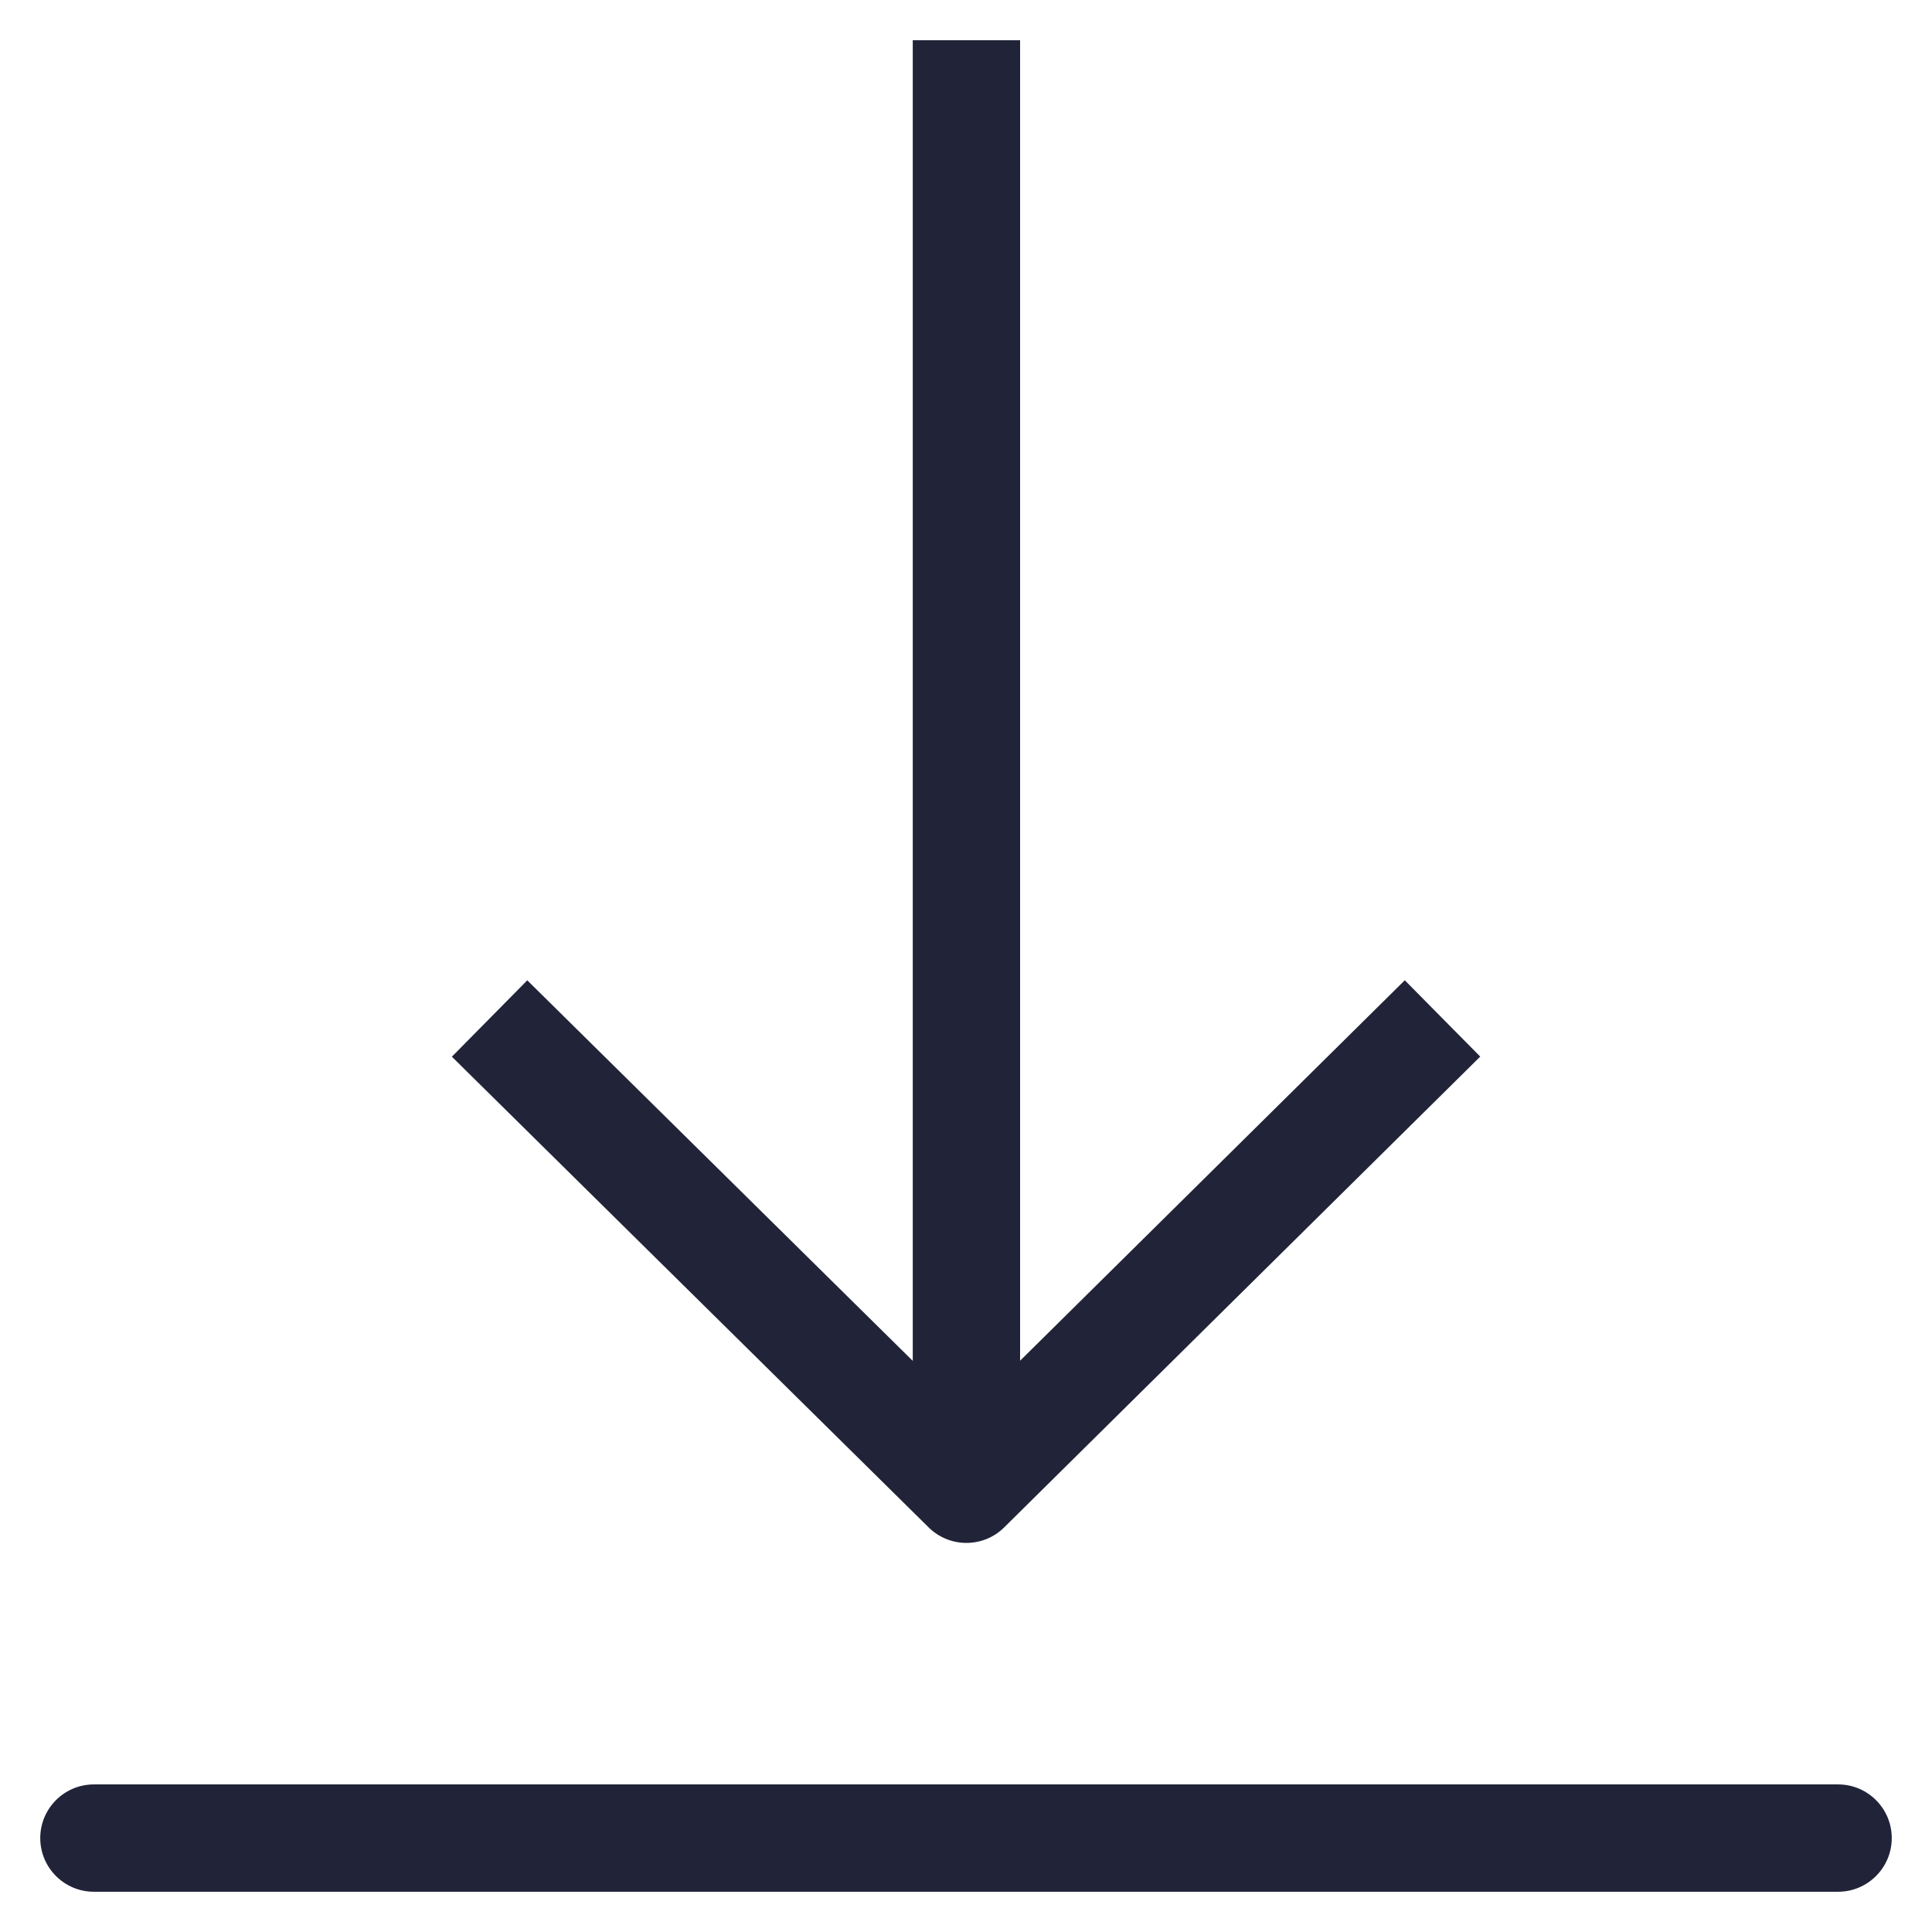
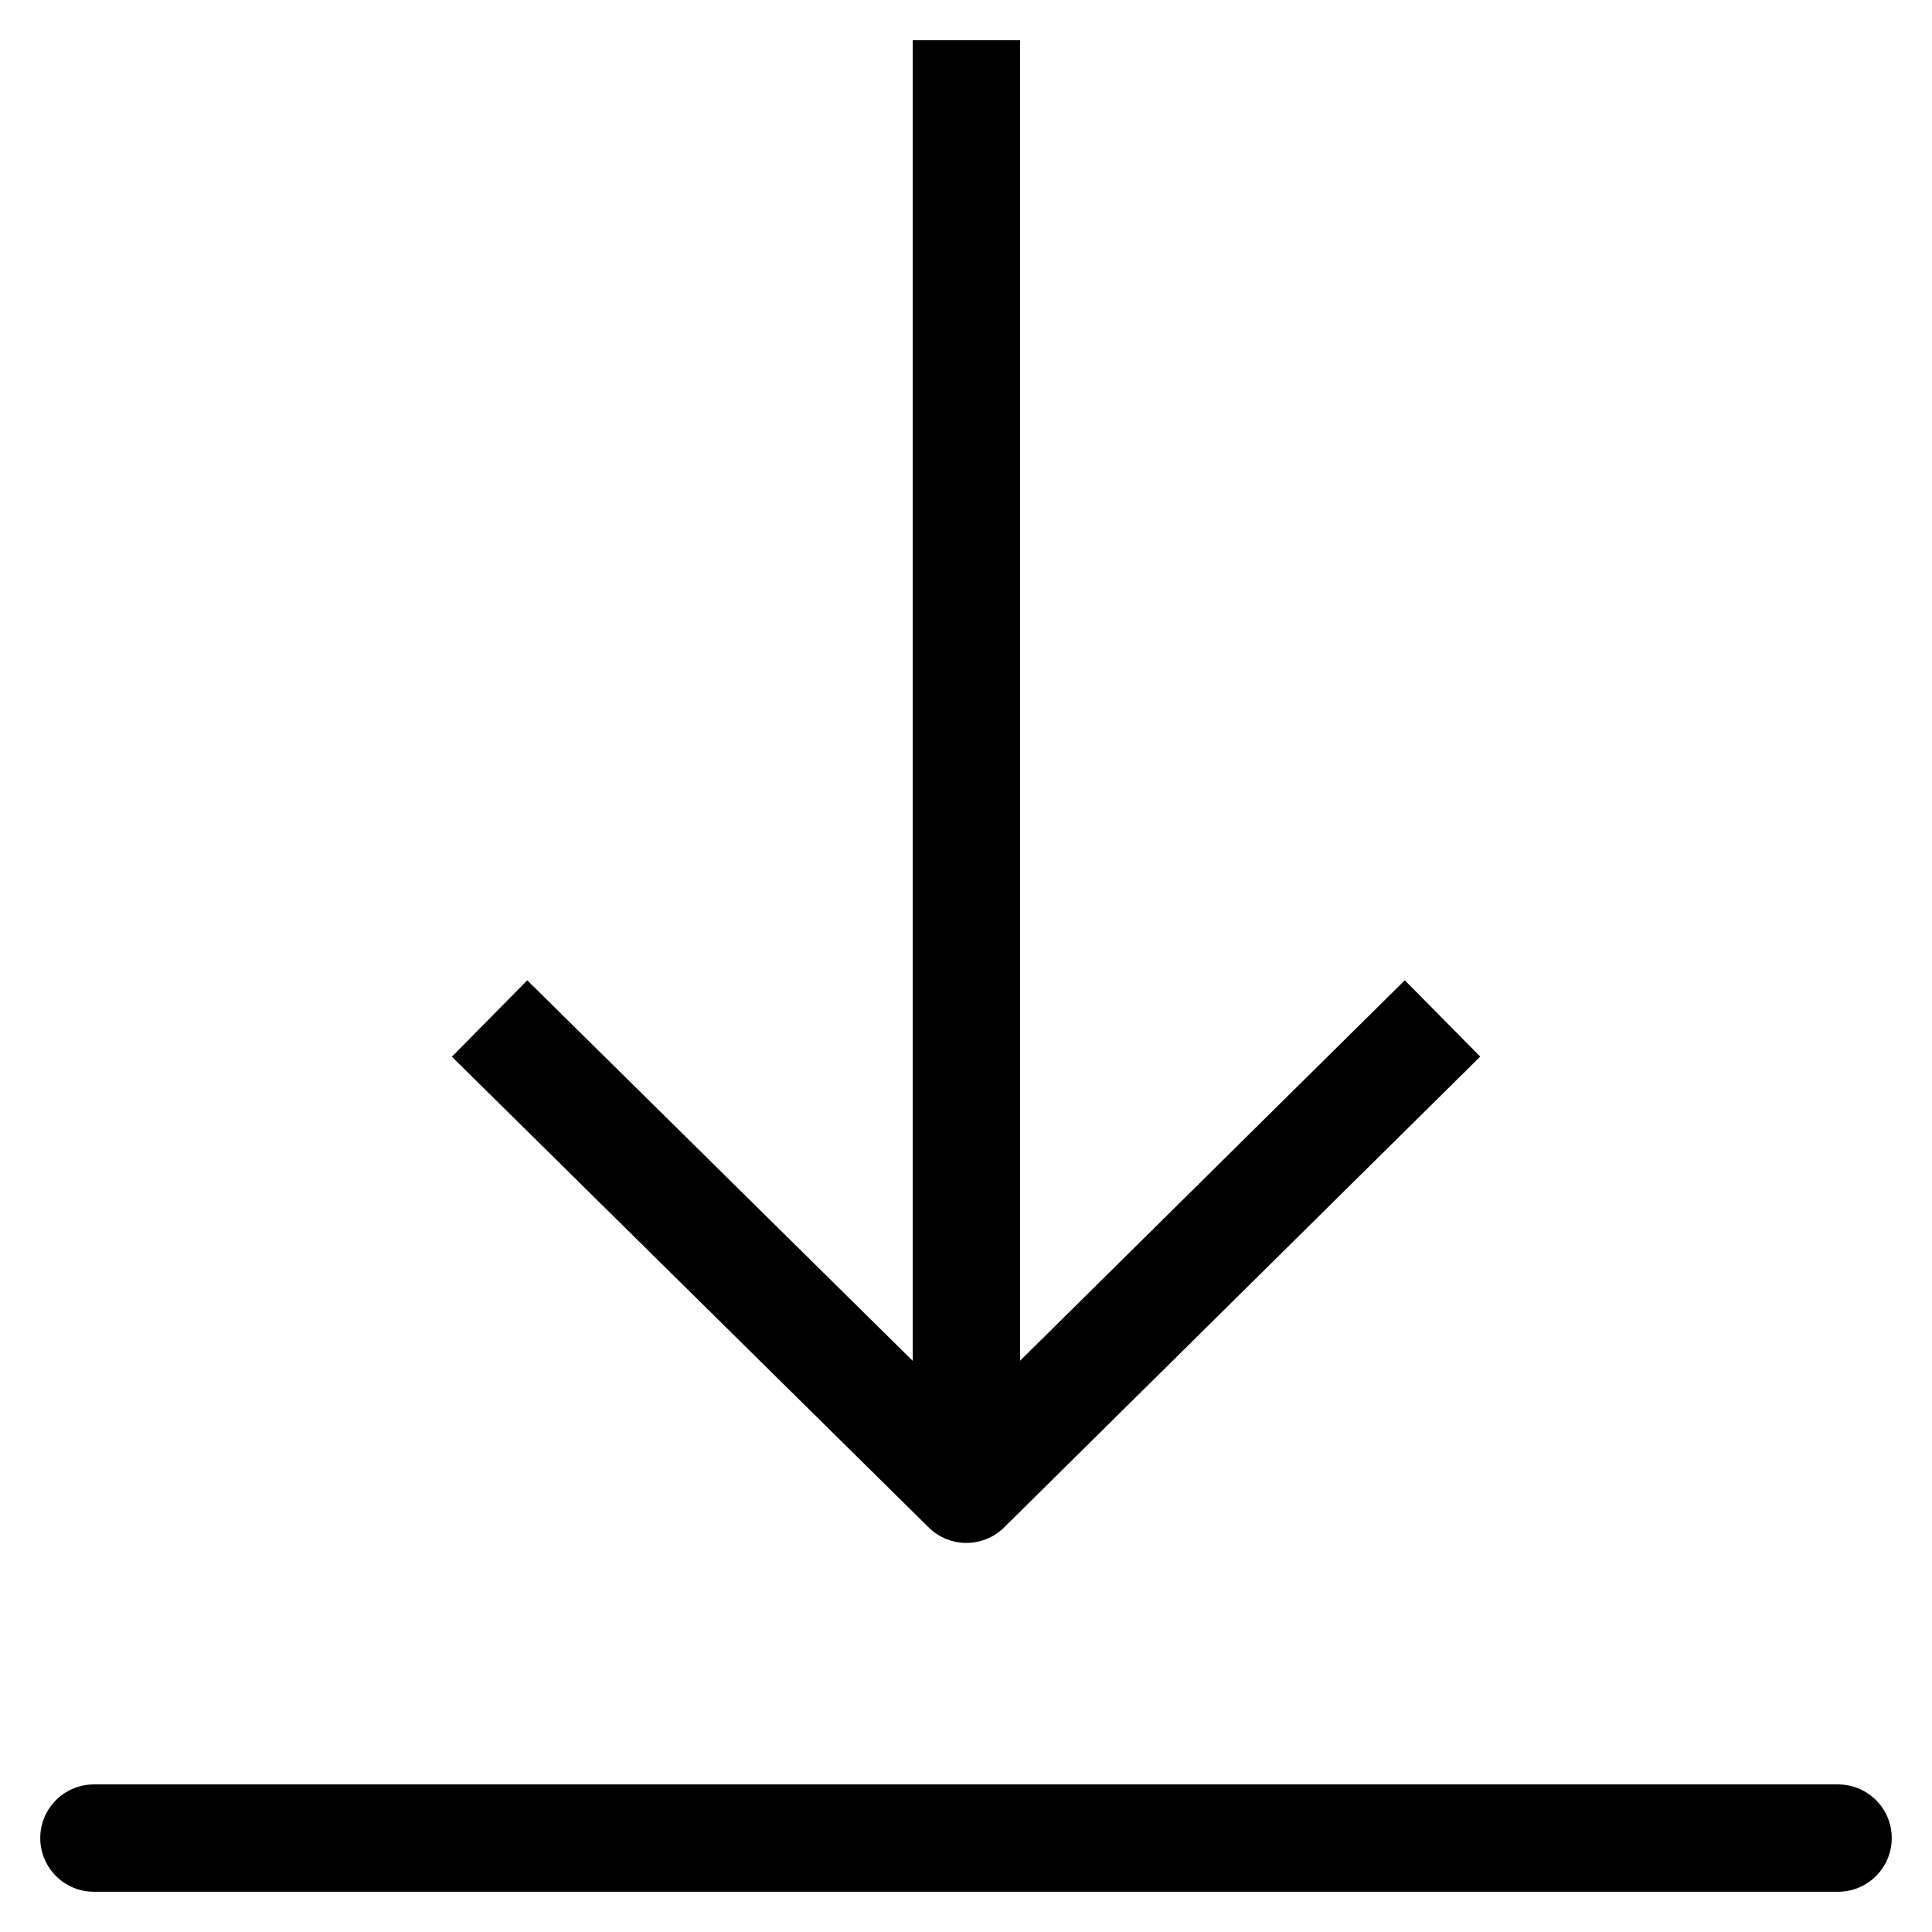
- <svg xmlns="http://www.w3.org/2000/svg" width="24" height="24" fill="none" viewBox="0 0 36 36">
-   <path fill="#212338" fill-rule="evenodd" d="M.75 34.25c0-.552.448-1 1-1h32.5c.552 0 1 .448 1 1s-.448 1-1 1H1.75c-.552 0-1-.448-1-1Zm26.832-14.562-8.871 8.773c-.389.385-1.016.385-1.406.001l-8.885-8.772 1.405-1.423 7.183 7.091V.75h2v24.605l7.168-7.089 1.406 1.422Z" clip-rule="evenodd" />
+ <svg xmlns="http://www.w3.org/2000/svg" width="24" height="24" viewBox="0 0 36 36">
+   <path d="M.75 34.25c0-.552.448-1 1-1h32.5c.552 0 1 .448 1 1s-.448 1-1 1H1.75c-.552 0-1-.448-1-1Zm26.832-14.562-8.871 8.773c-.389.385-1.016.385-1.406.001l-8.885-8.772 1.405-1.423 7.183 7.091V.75h2v24.605l7.168-7.089 1.406 1.422Z" clip-rule="evenodd" />
</svg>
